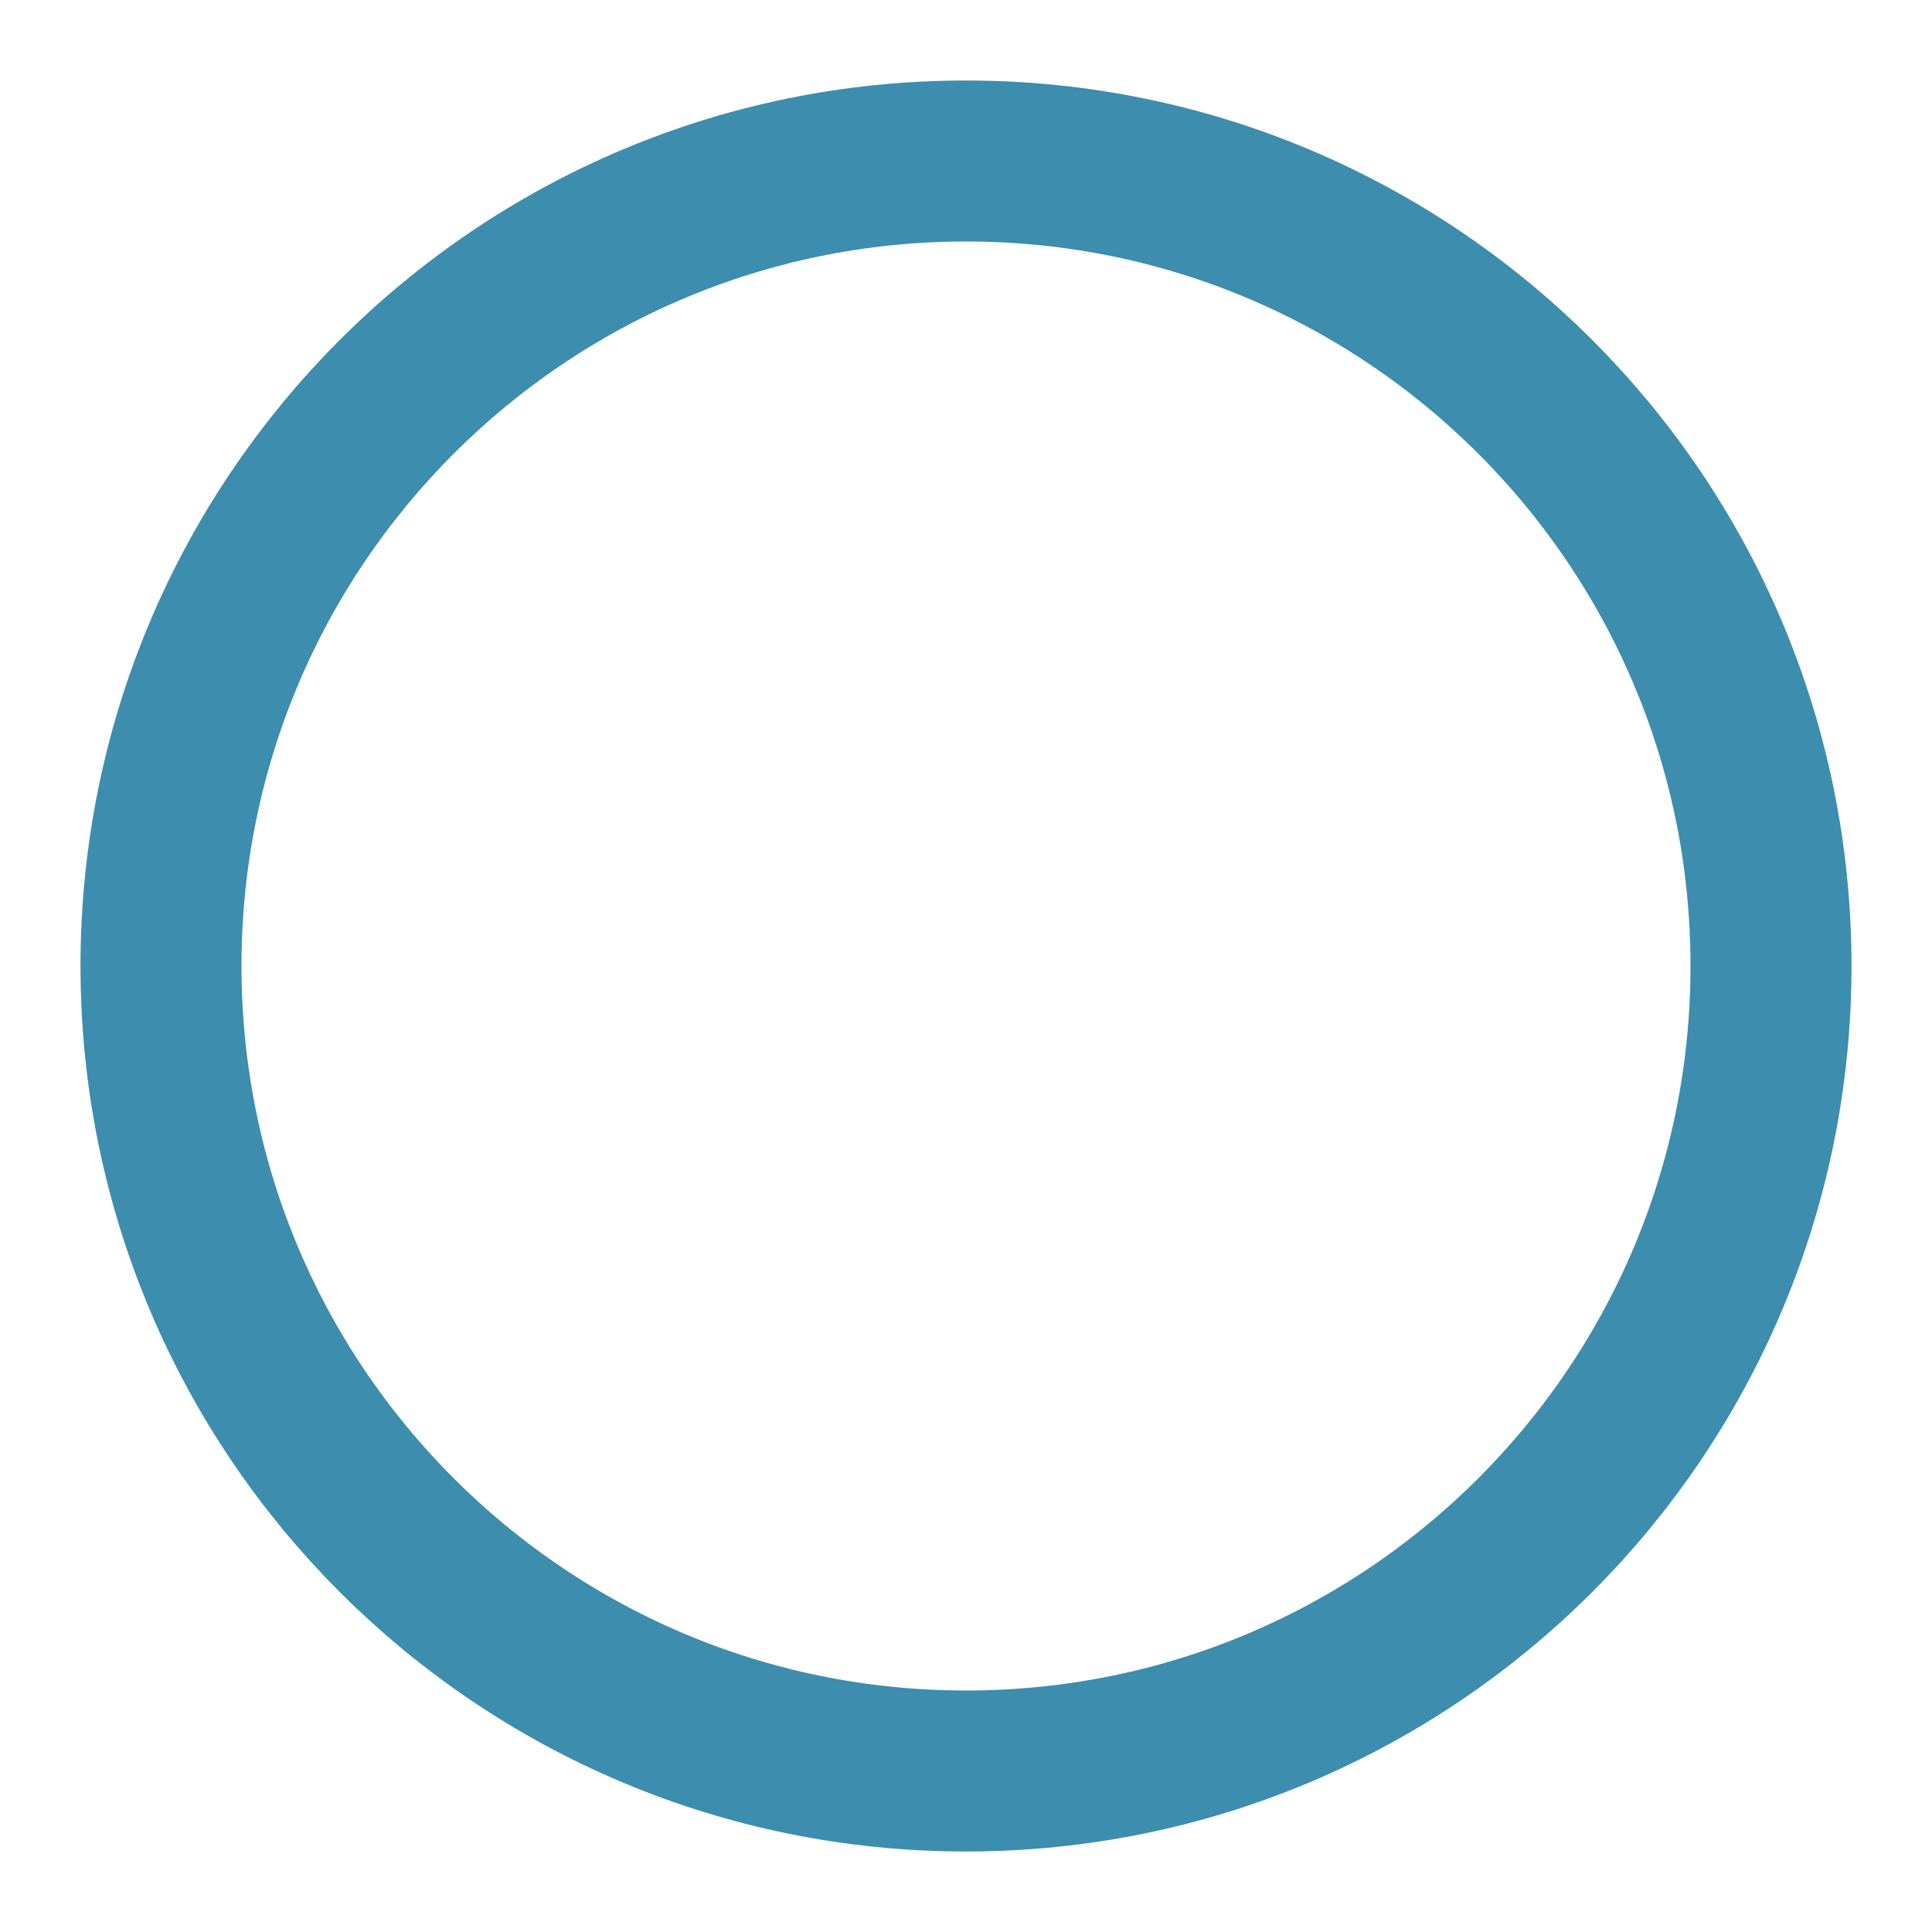
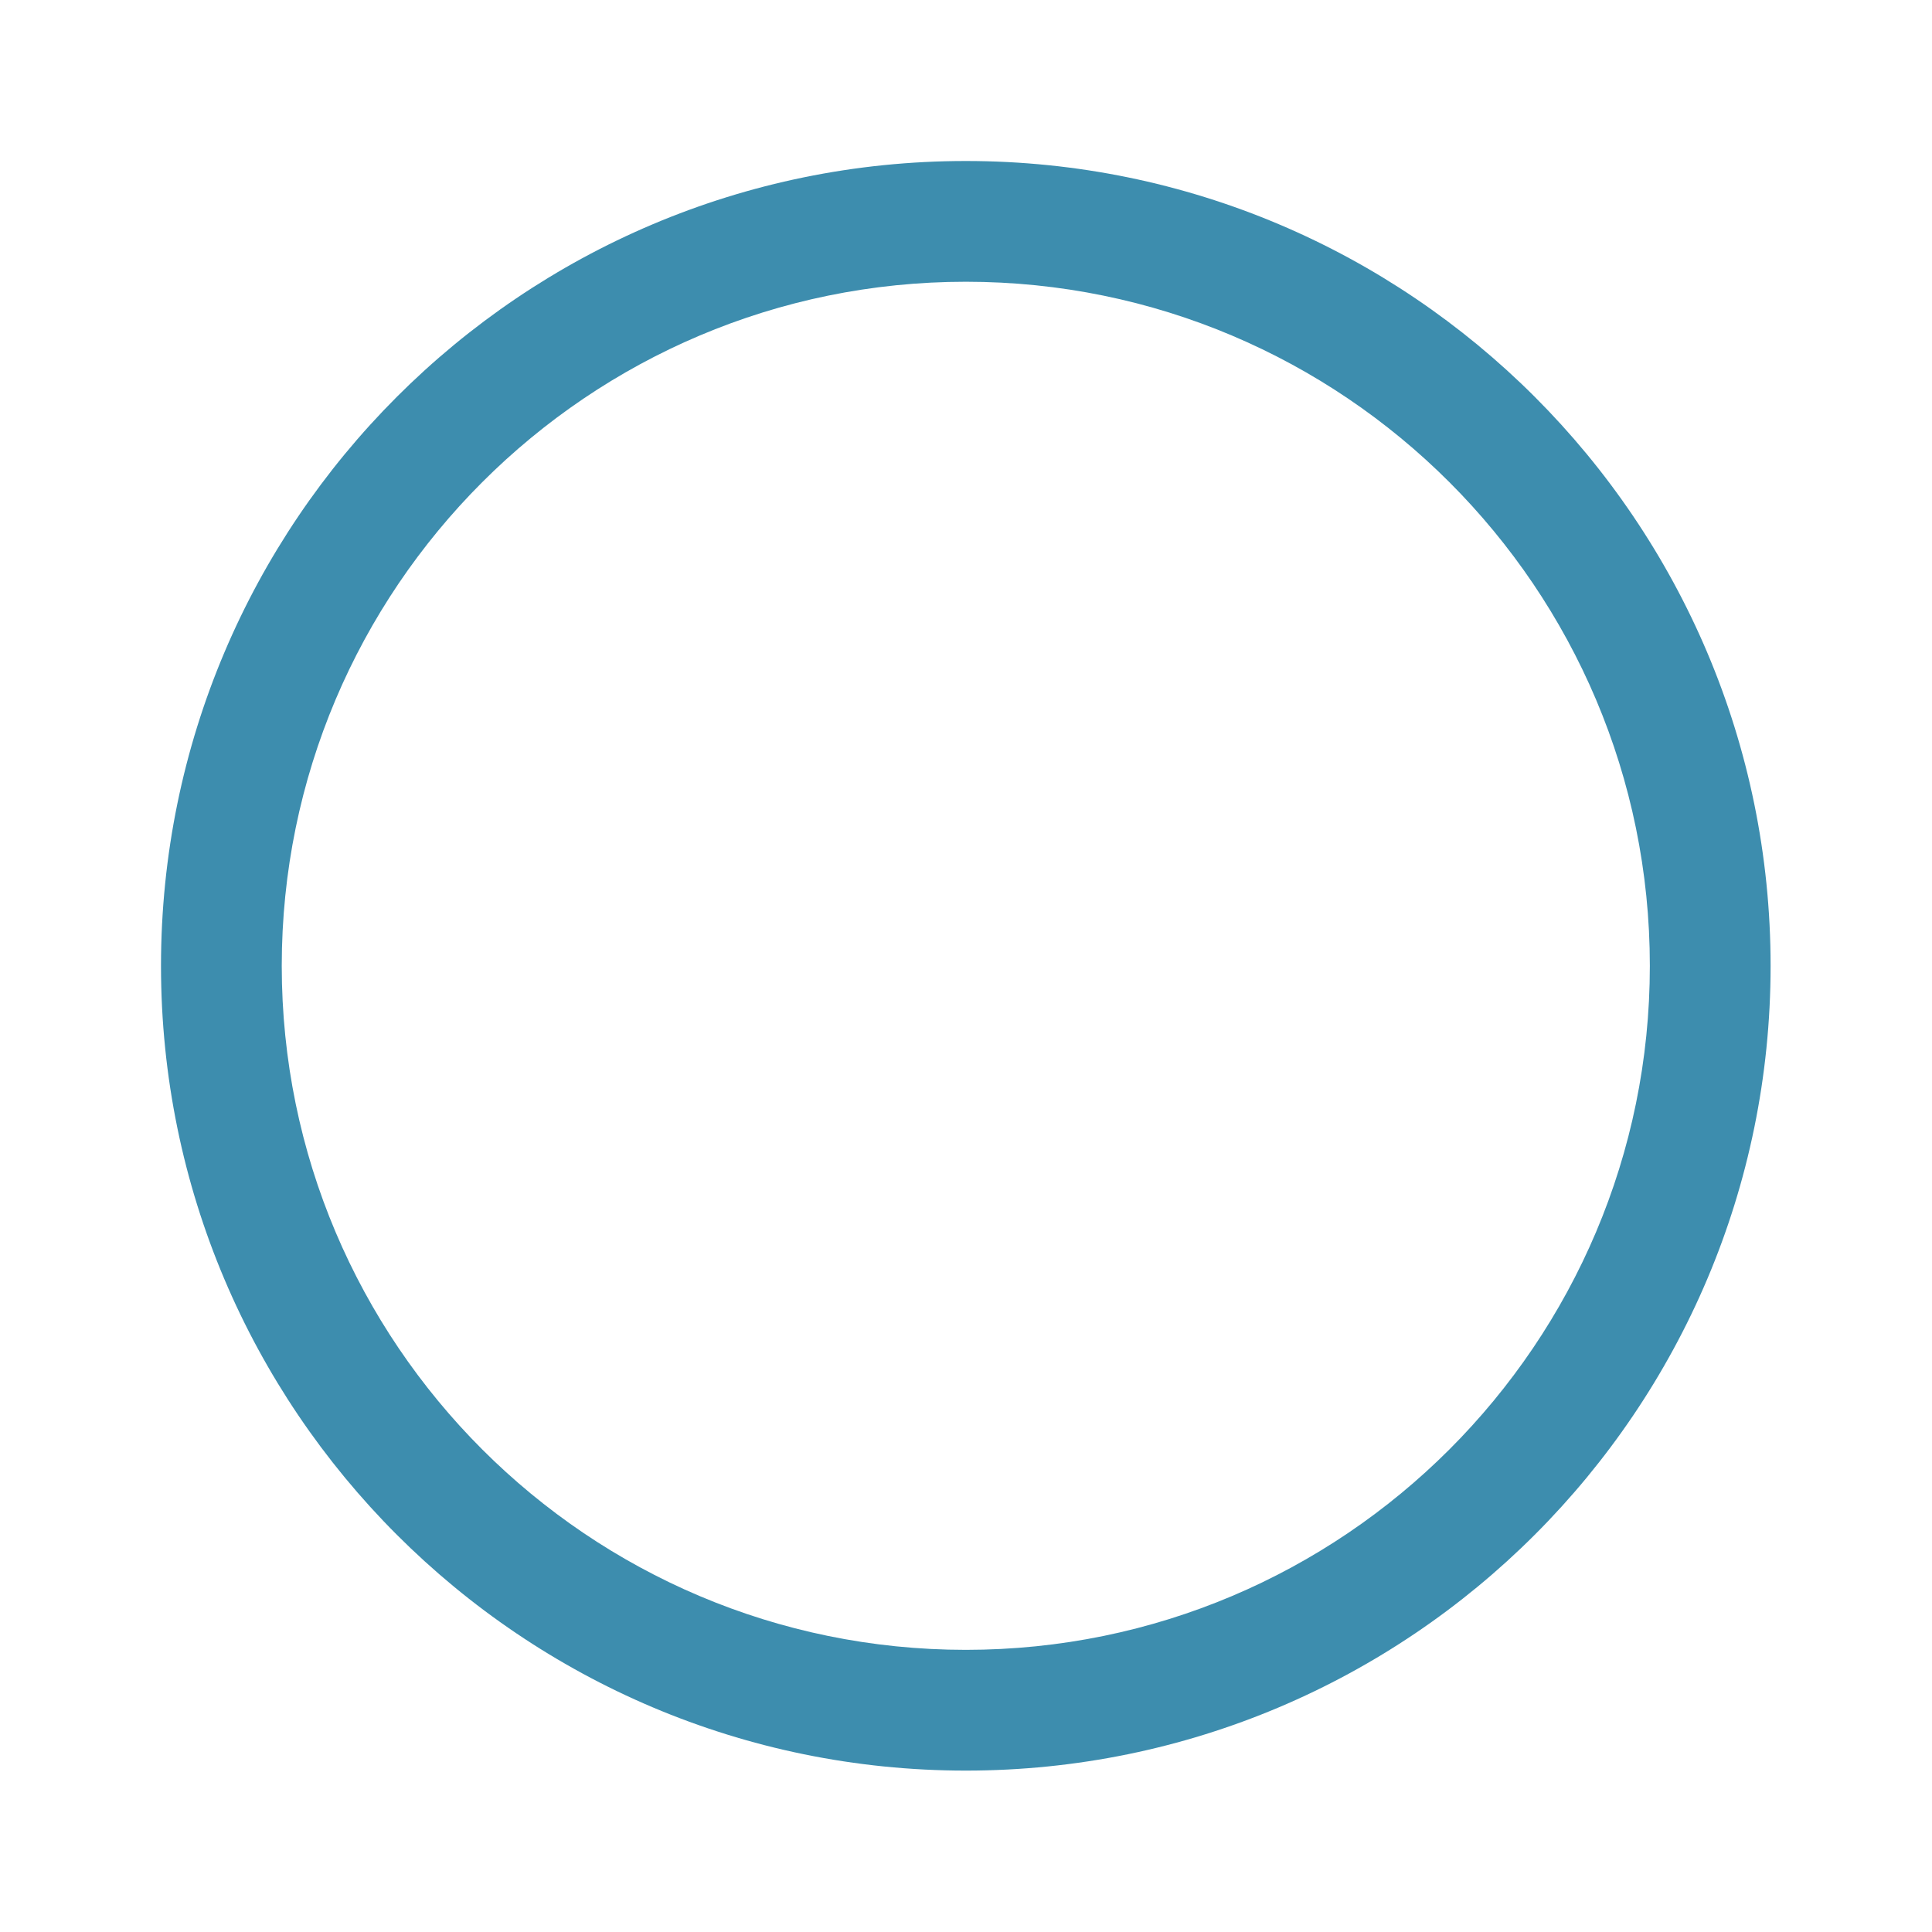
- <svg xmlns="http://www.w3.org/2000/svg" viewBox="0 0 24 24" fill="none" stroke="#3D8DAE" stroke-width="2" stroke-linecap="round" stroke-linejoin="round" class="feather feather-circle">
-   <circle cx="12" cy="12" r="10" />
+ <svg xmlns="http://www.w3.org/2000/svg" clip-rule="evenodd" fill="#3D8DAE" fill-rule="evenodd" stroke-linejoin="round" stroke-miterlimit="2" viewBox="0 0 24 24">
+   <path d="m11.998 2c5.517 0 9.997 4.48 9.997 9.998 0 5.517-4.48 9.997-9.997 9.997-5.518 0-9.998-4.48-9.998-9.997 0-5.518 4.48-9.998 9.998-9.998zm0 1.5c-4.69 0-8.498 3.808-8.498 8.498s3.808 8.497 8.498 8.497 8.497-3.807 8.497-8.497-3.807-8.498-8.497-8.498z" fill-rule="nonzero" />
</svg>
